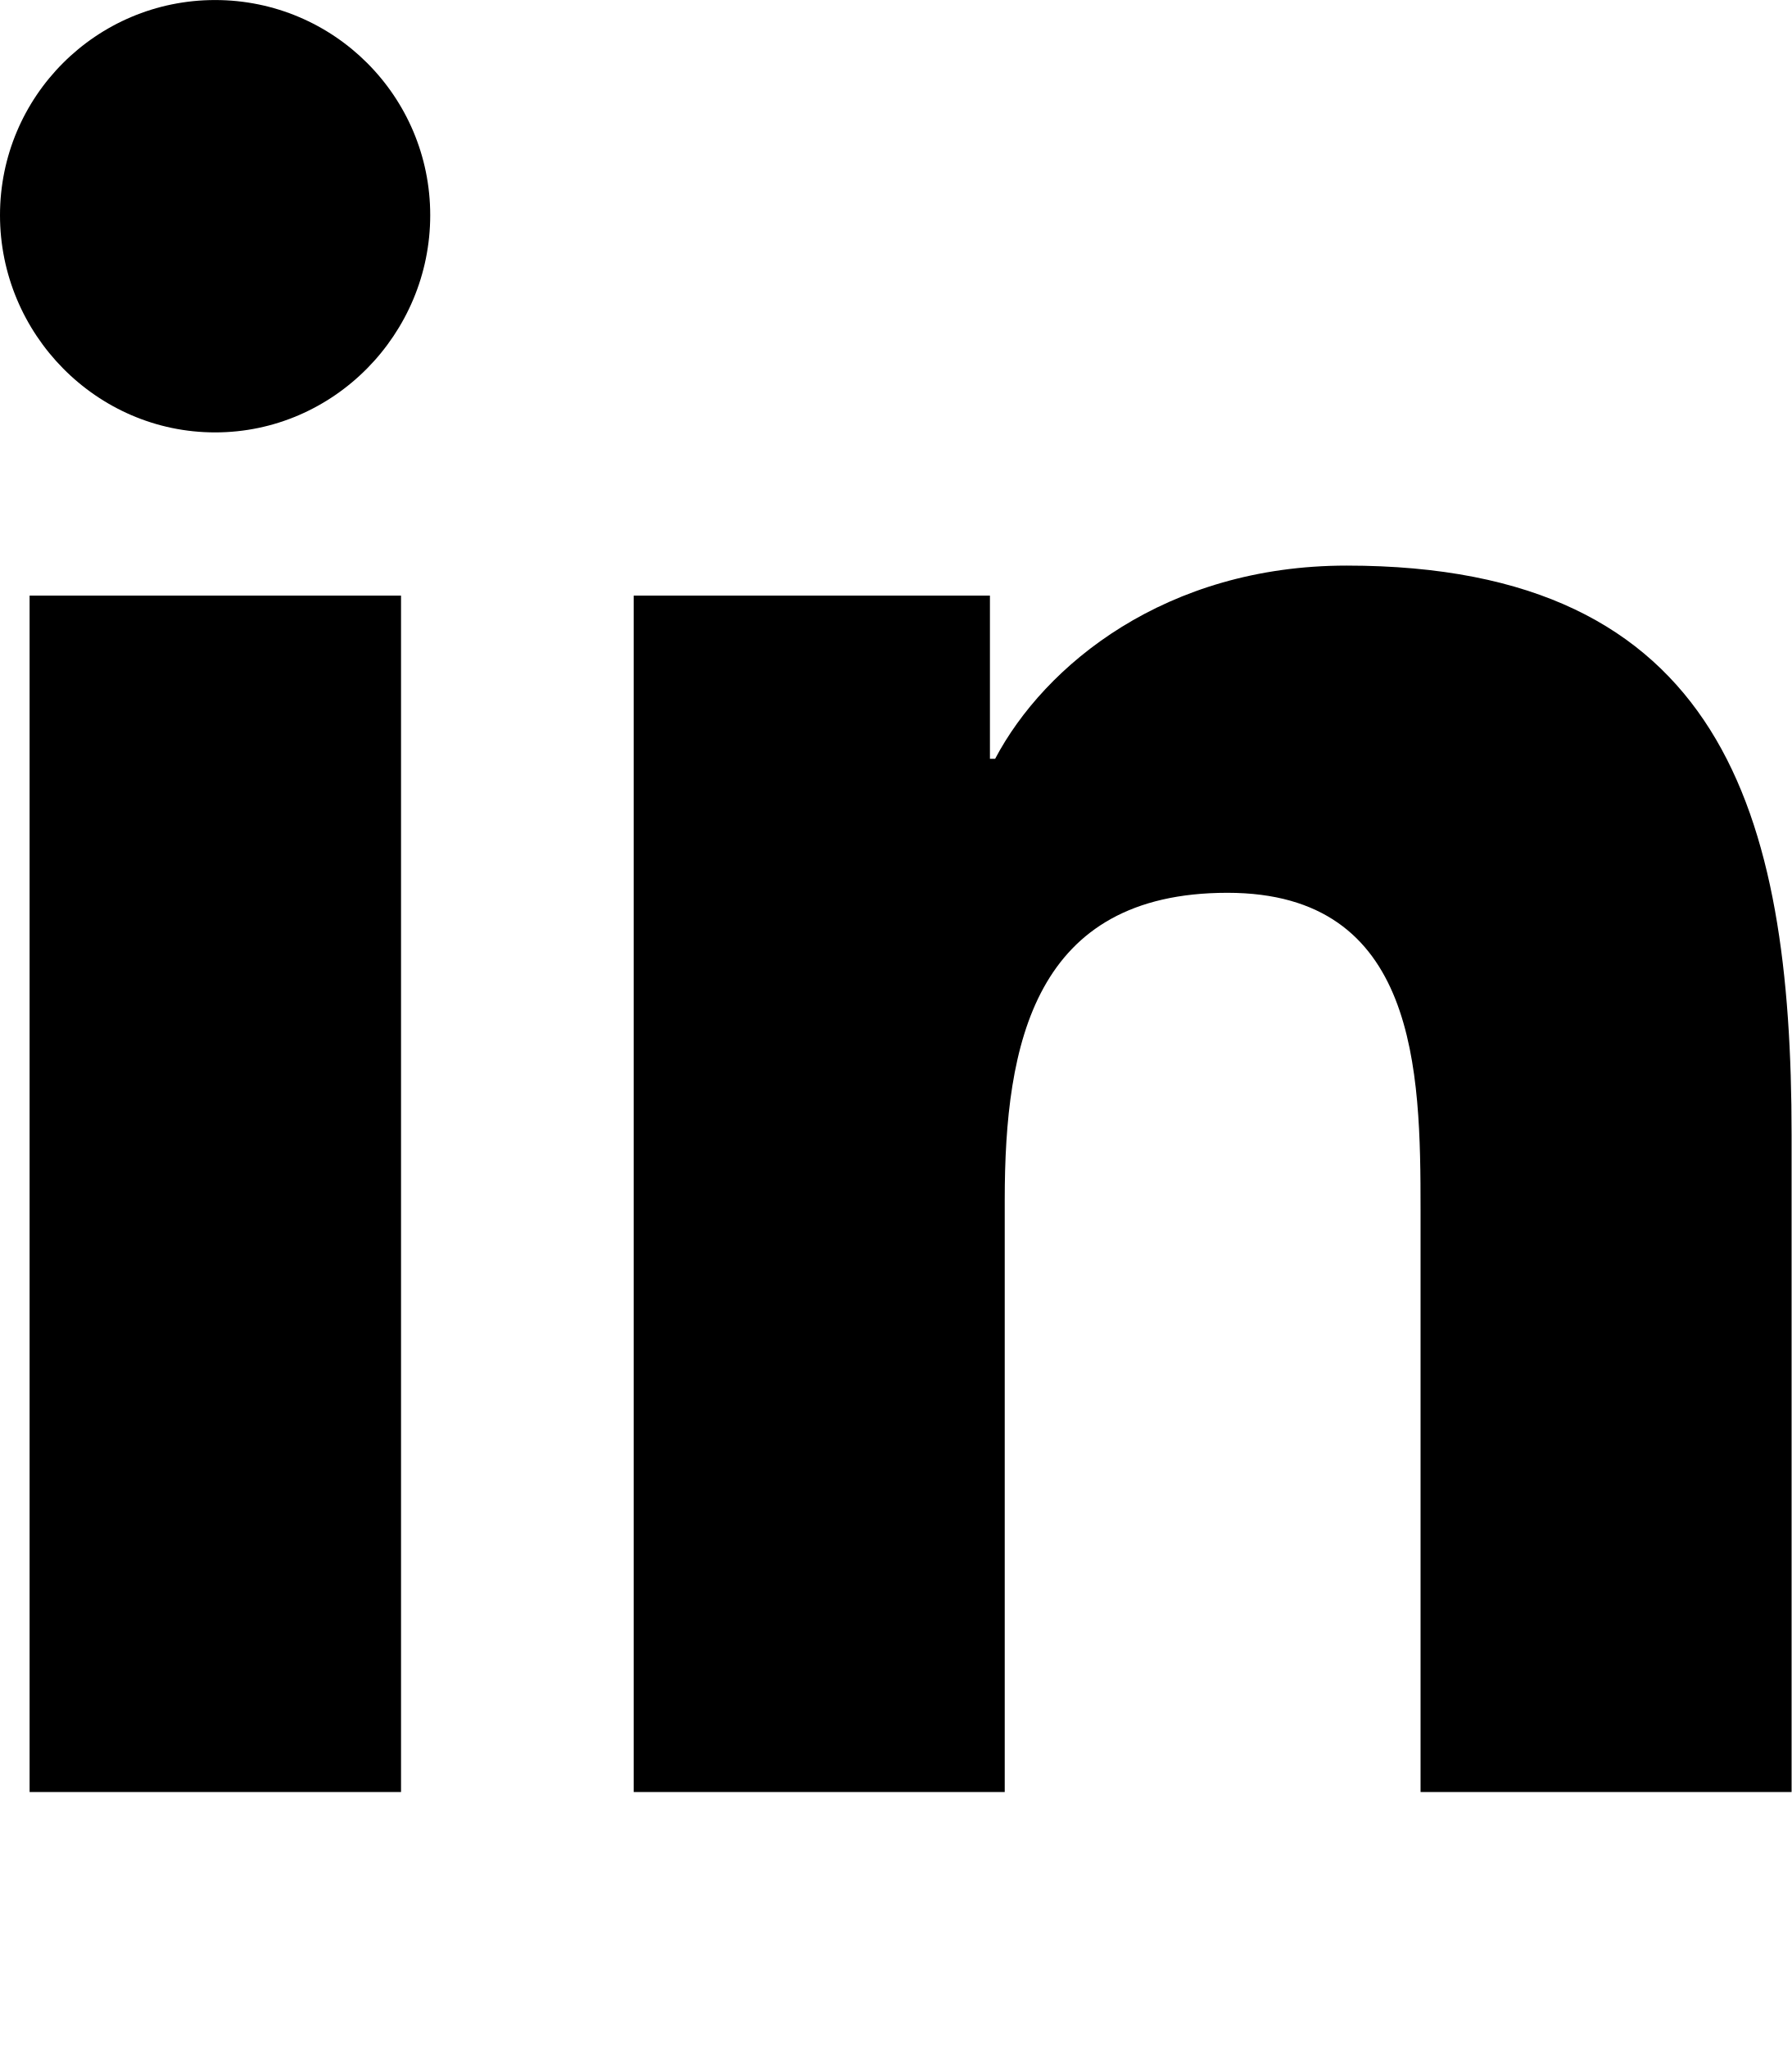
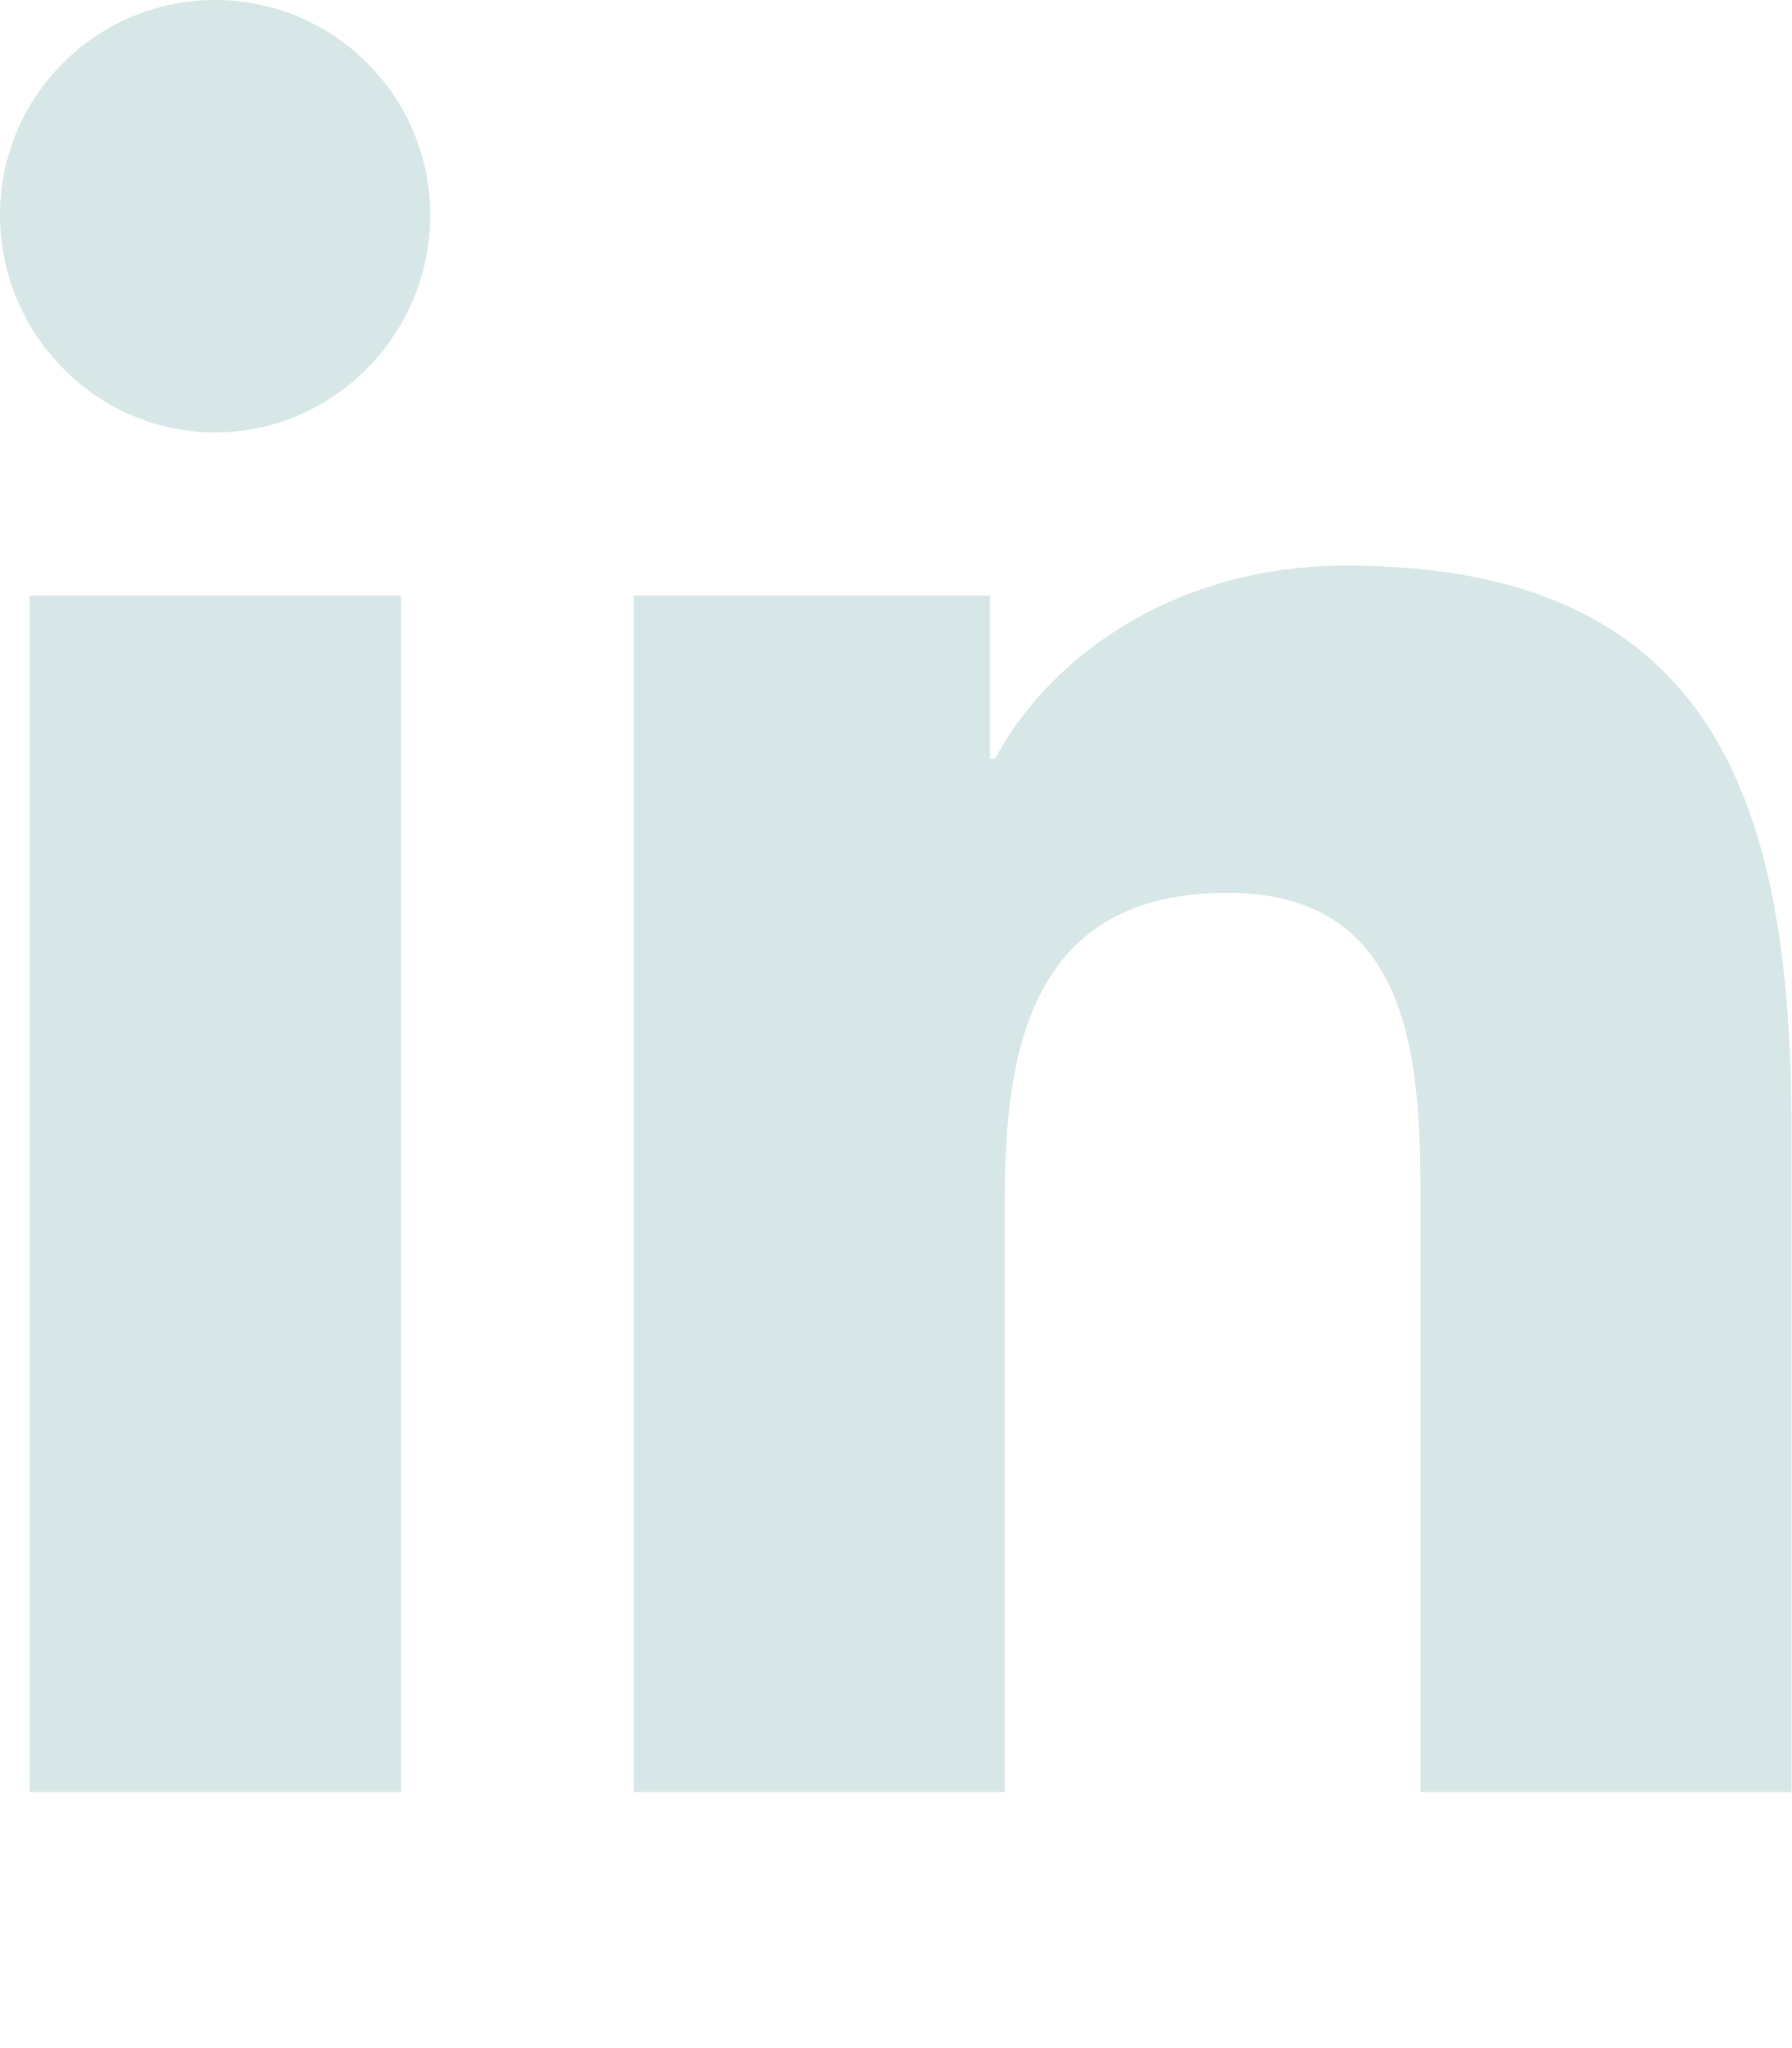
<svg xmlns="http://www.w3.org/2000/svg" aria-hidden="true" focusable="false" data-prefix="fab" data-icon="linkedin-in" class="svg-inline--fa fa-linkedin-in fa-w-14" role="img" viewBox="0 0 448 512">
-   <path fill="currentColor" d="M100.28 448H7.4V148.9h92.88zM53.79 108.1C24.09 108.1 0 83.5 0 53.8a53.79 53.79 0 0 1 107.58 0c0 29.7-24.1 54.3-53.79 54.3zM447.9 448h-92.68V302.4c0-34.7-.7-79.2-48.29-79.2-48.29 0-55.69 37.7-55.69 76.7V448h-92.78V148.9h89.08v40.8h1.3c12.4-23.5 42.69-48.3 87.88-48.3 94 0 111.28 61.9 111.28 142.3V448z" />
+   <path fill="#d7e6e6" d="M100.28 448H7.4V148.9h92.88zM53.79 108.1C24.09 108.1 0 83.5 0 53.8a53.79 53.79 0 0 1 107.58 0c0 29.7-24.1 54.3-53.79 54.3zM447.9 448h-92.68V302.4c0-34.7-.7-79.2-48.29-79.2-48.29 0-55.69 37.7-55.69 76.7V448h-92.78V148.9h89.08v40.8h1.3c12.4-23.5 42.69-48.3 87.88-48.3 94 0 111.28 61.9 111.28 142.3V448z" />
</svg>
